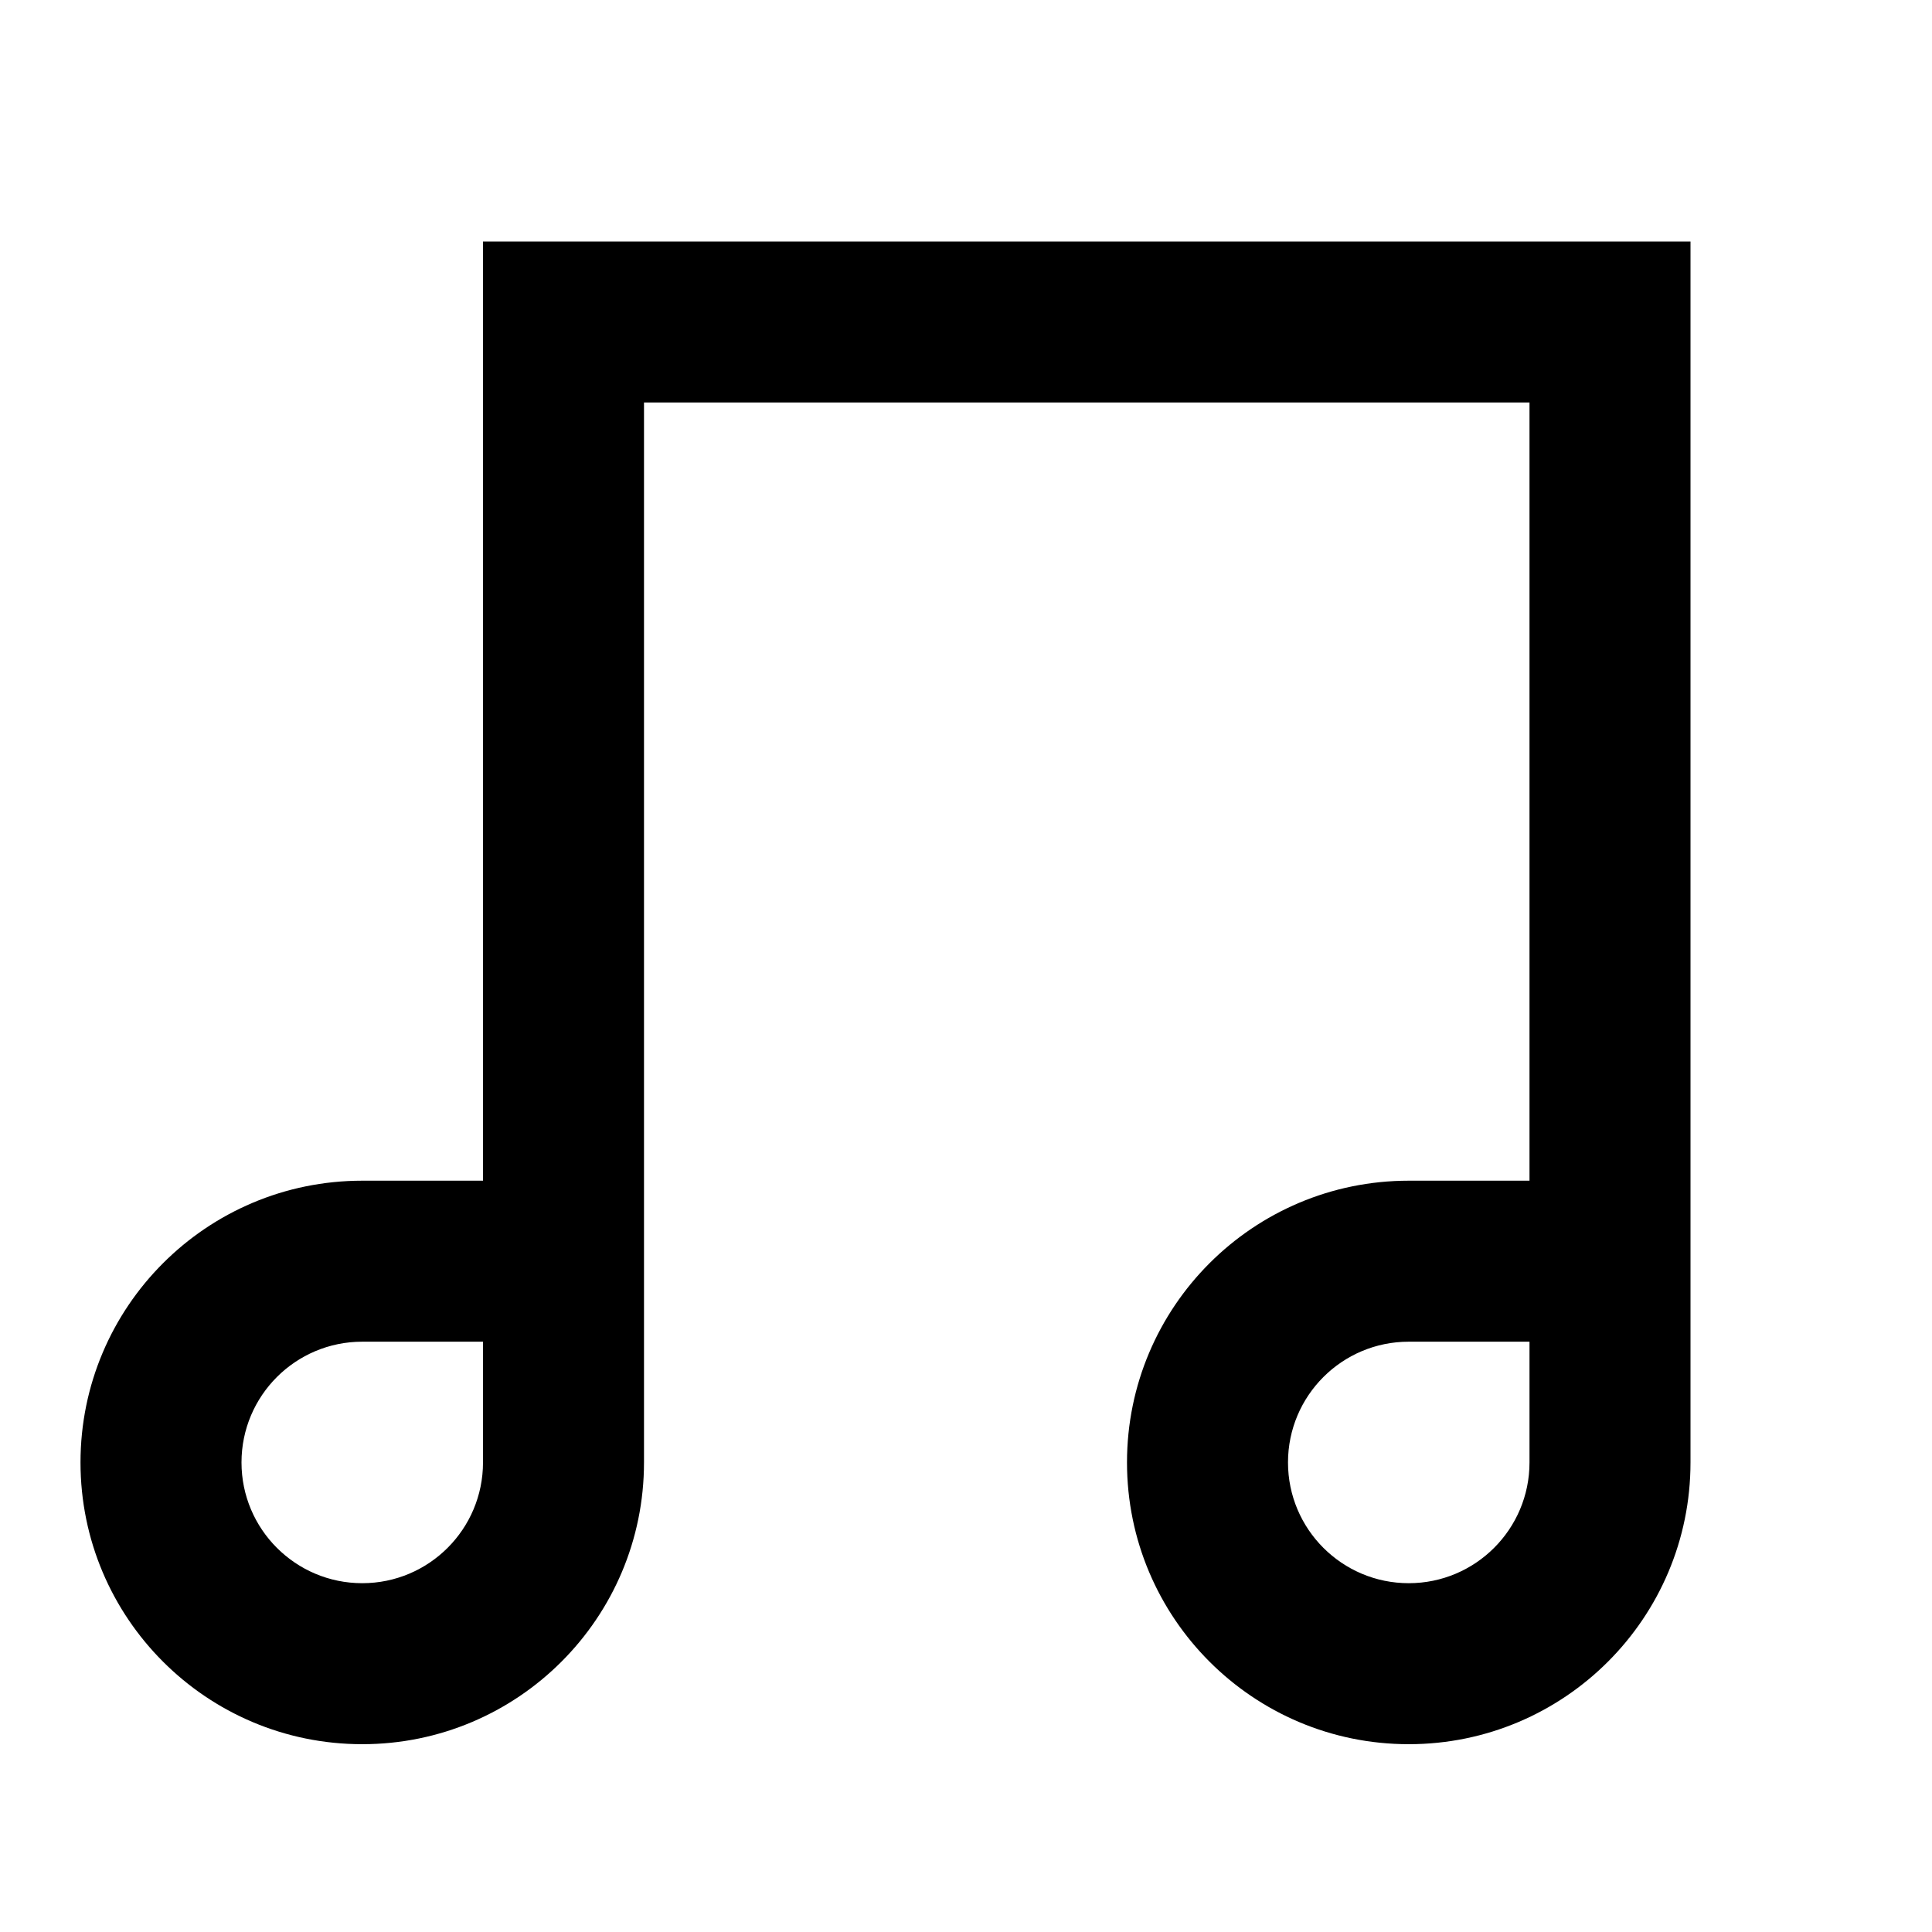
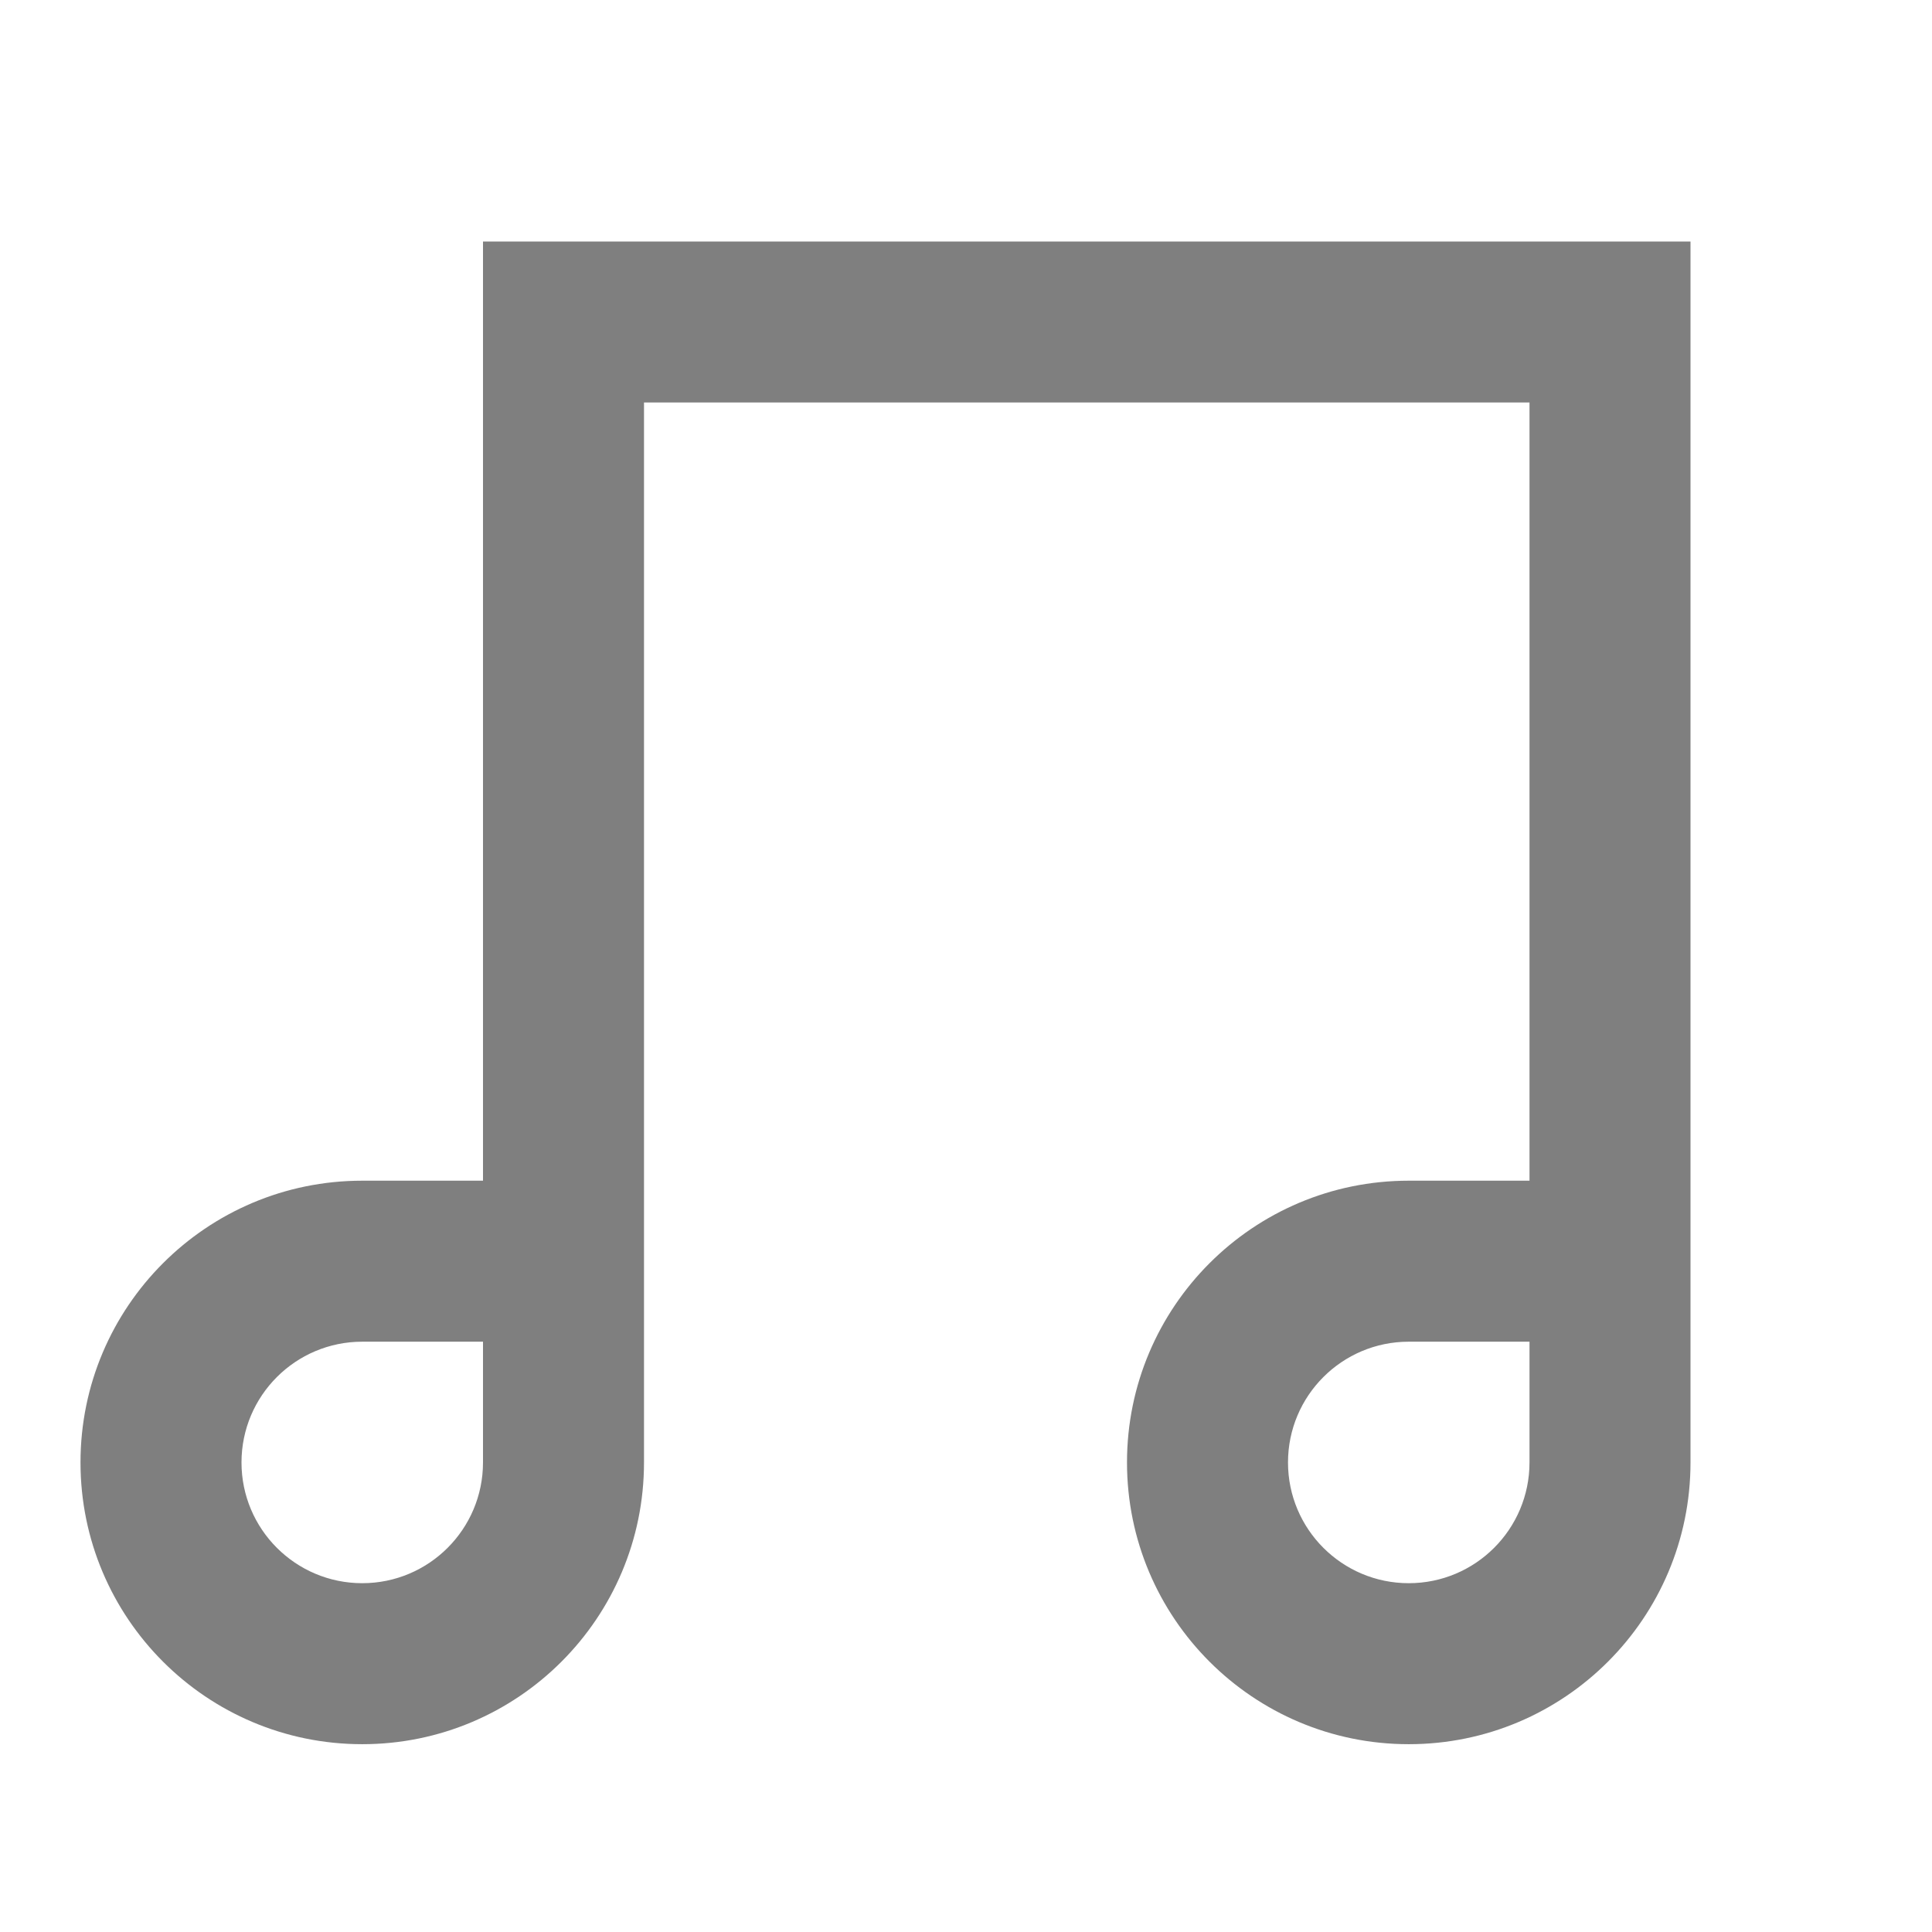
- <svg xmlns="http://www.w3.org/2000/svg" data-encore-id="icon" role="img" aria-hidden="true" class="Svg-sc-ytk21e-0 bneLcE e-9541-icon" data-testid="playlist" height="16px" width="16px" viewBox="0 0 24 24">
+ <svg xmlns="http://www.w3.org/2000/svg" data-encore-id="icon" role="img" aria-hidden="true" class="Svg-sc-ytk21e-0 bneLcE e-9541-icon" data-testid="playlist" fill="#7f7f7f" viewBox="0 0 24 24">
  <path d="M6 3h15v15.167a3.5 3.5 0 1 1-3.5-3.5H19V5H8v13.167a3.5 3.5 0 1 1-3.5-3.5H6V3zm0 13.667H4.5a1.5 1.5 0 1 0 1.5 1.5v-1.5zm13 0h-1.5a1.5 1.5 0 1 0 1.5 1.5v-1.5z" />
</svg>
